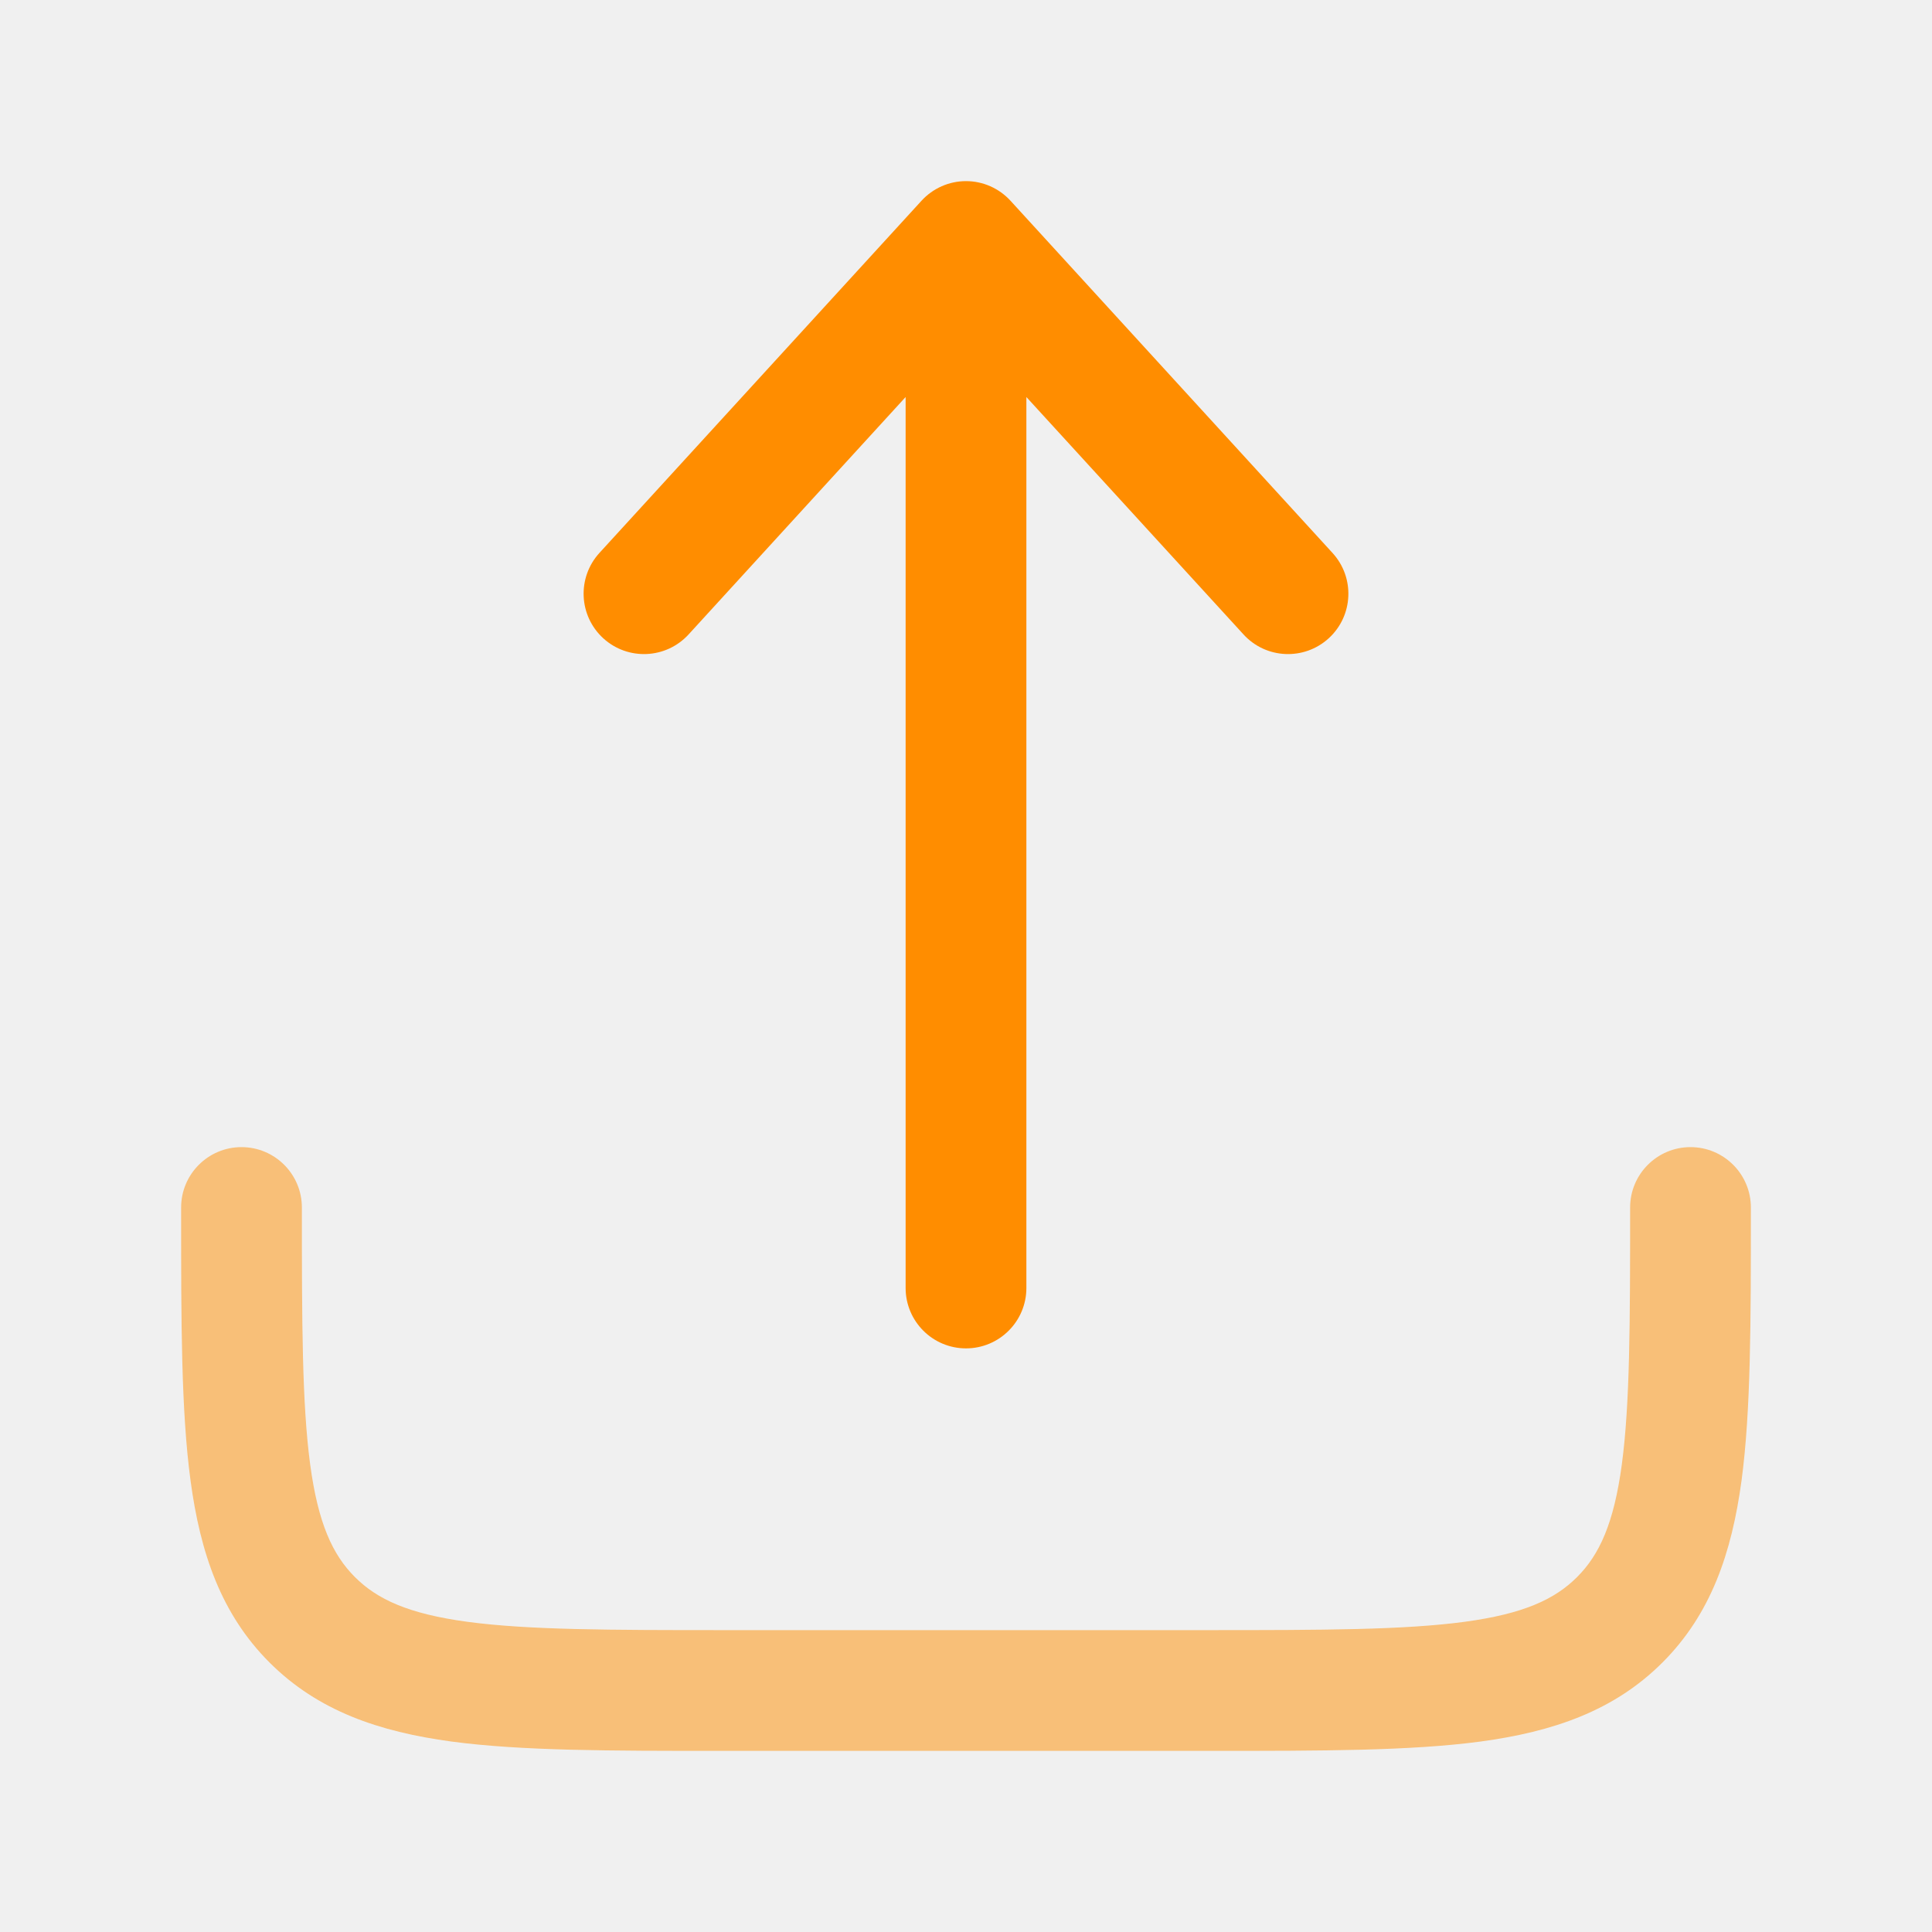
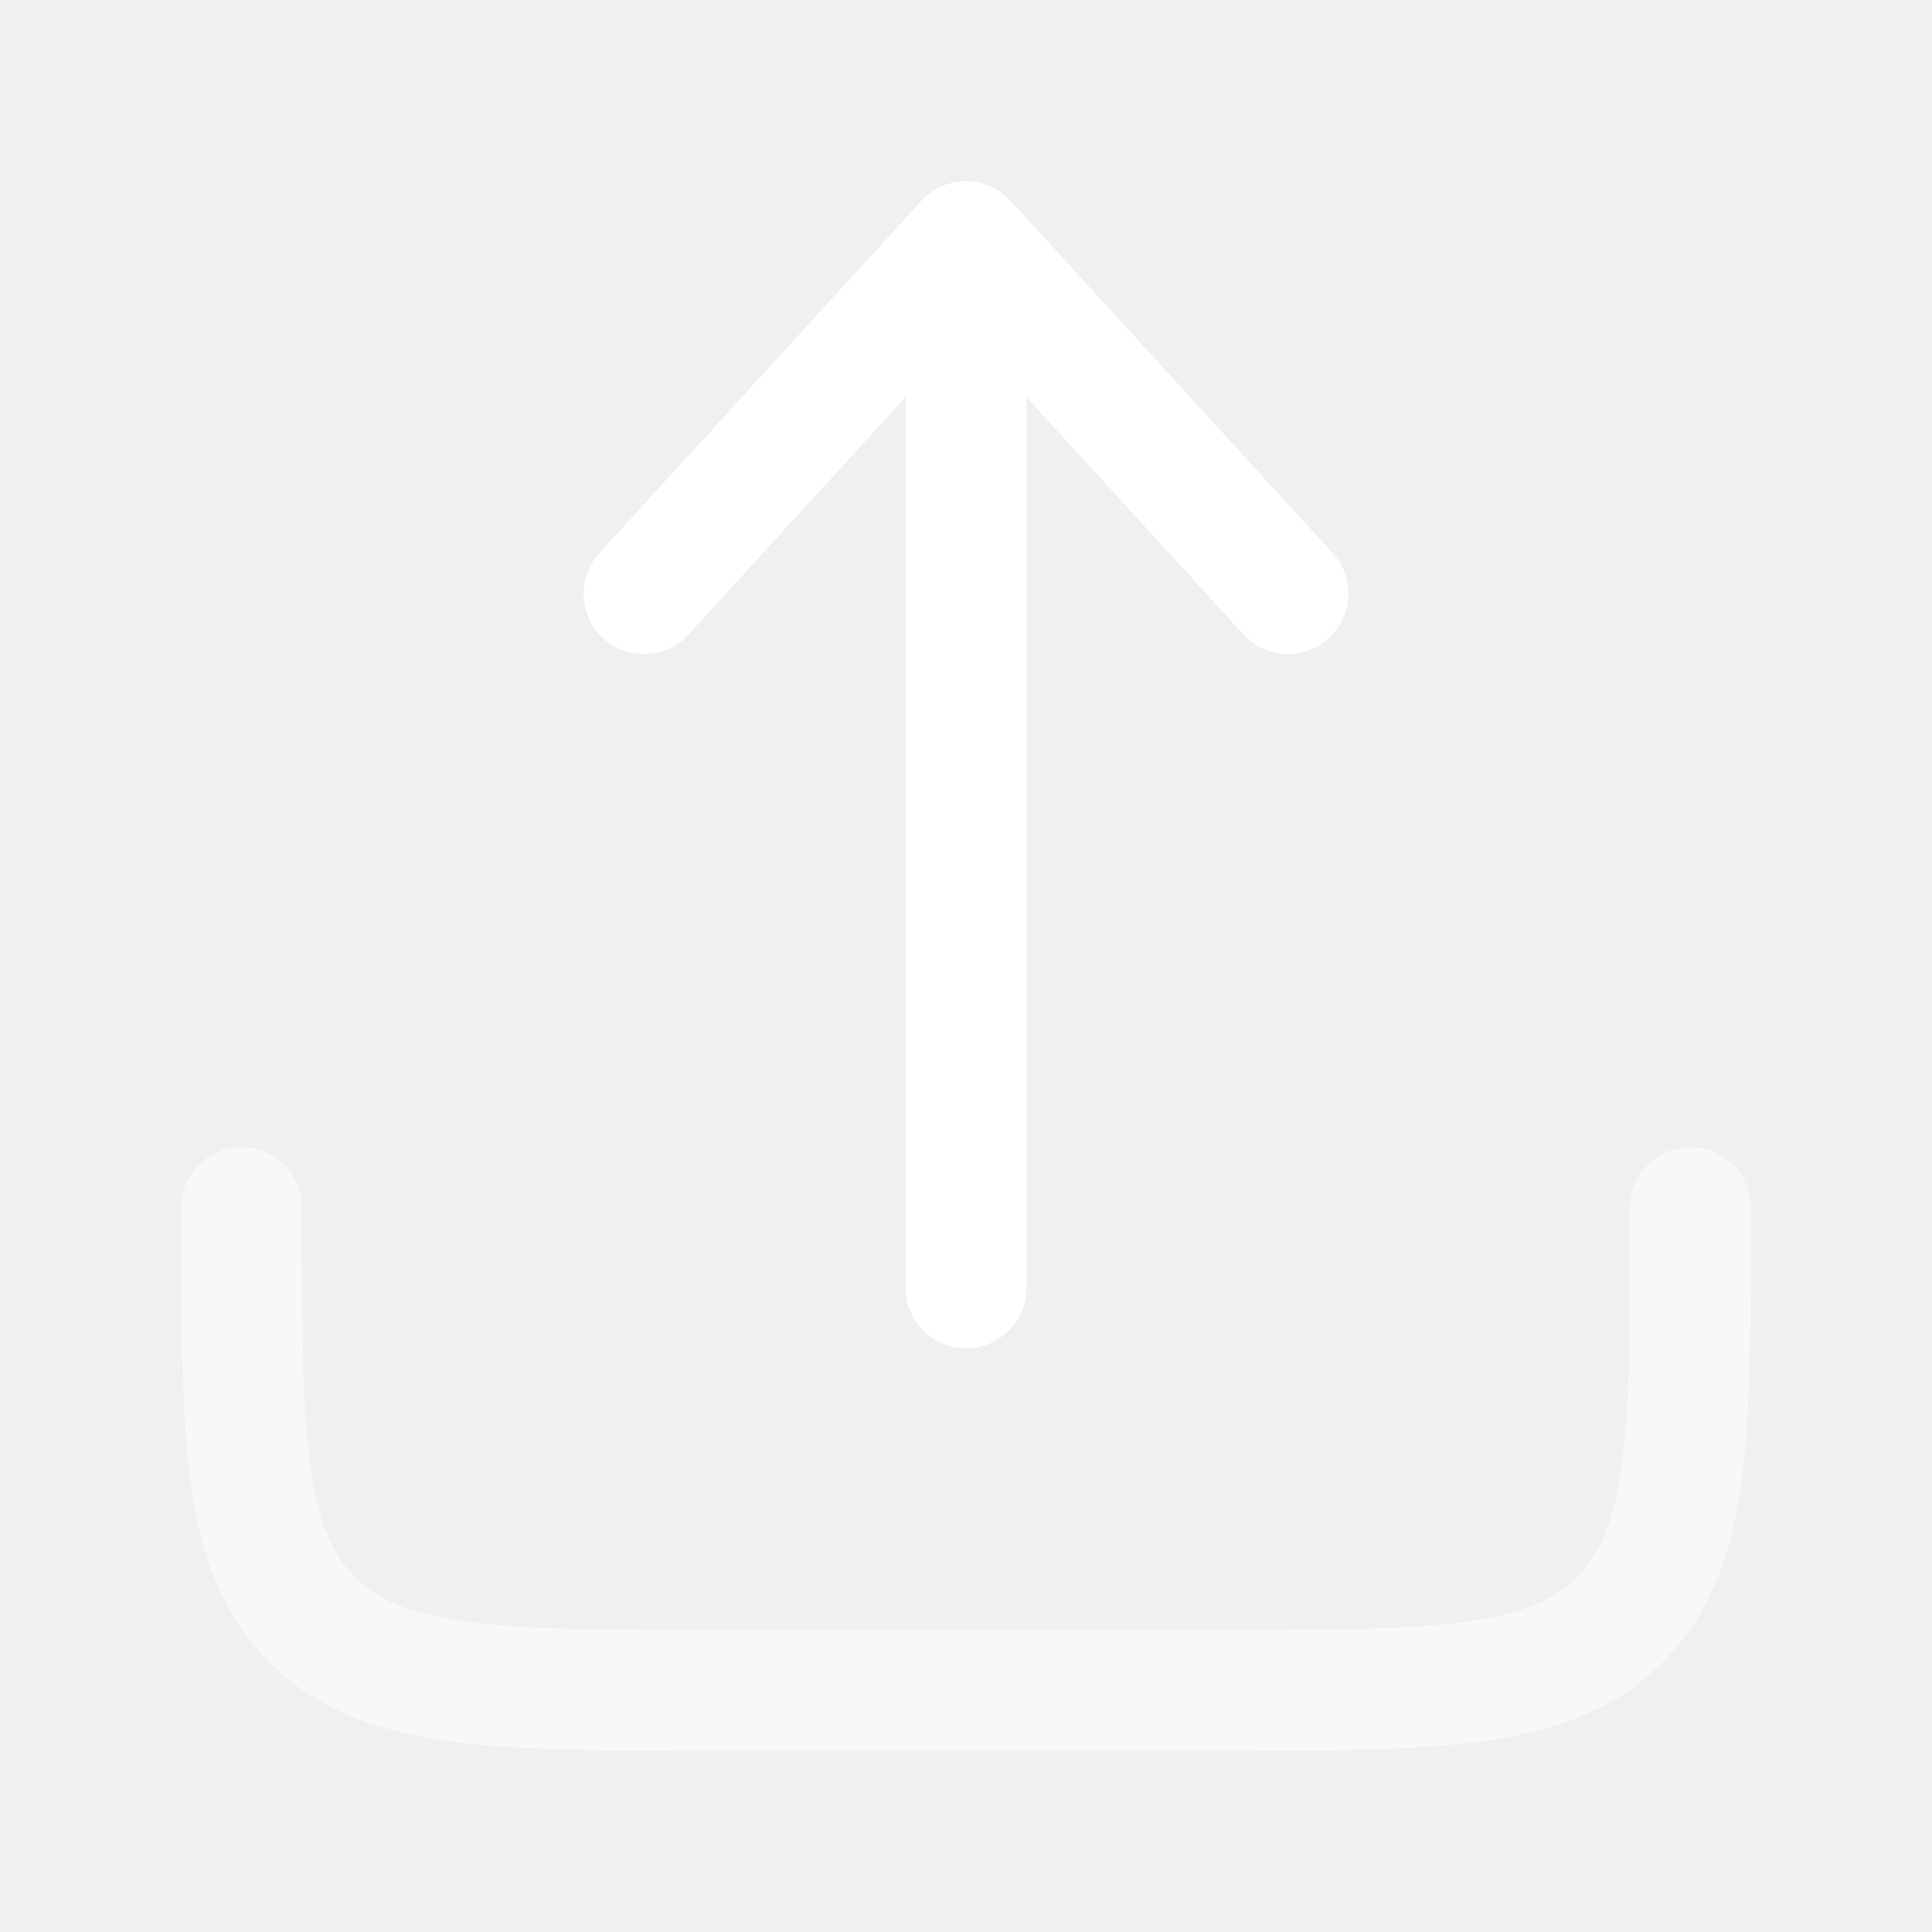
<svg xmlns="http://www.w3.org/2000/svg" width="256px" height="256px" viewBox="0 0 24.00 24.00" fill="none" stroke="#ffffff" stroke-width="0">
  <g id="SVGRepo_bgCarrier" stroke-width="0" />
  <g id="SVGRepo_tracerCarrier" stroke-linecap="round" stroke-linejoin="round" stroke="#CCCCCC" stroke-width="0.288" />
  <g id="SVGRepo_iconCarrier">
-     <path opacity="0.5" fill-rule="evenodd" clip-rule="evenodd" d="M3 14.25C3.414 14.25 3.75 14.586 3.75 15C3.75 16.435 3.752 17.436 3.853 18.192C3.952 18.926 4.132 19.314 4.409 19.591C4.686 19.868 5.074 20.048 5.808 20.147C6.563 20.248 7.565 20.25 9 20.25H15C16.435 20.25 17.436 20.248 18.192 20.147C18.926 20.048 19.314 19.868 19.591 19.591C19.868 19.314 20.048 18.926 20.147 18.192C20.248 17.436 20.25 16.435 20.25 15C20.25 14.586 20.586 14.25 21 14.25C21.414 14.25 21.75 14.586 21.75 15V15.055C21.75 16.422 21.75 17.525 21.634 18.392C21.512 19.292 21.254 20.05 20.652 20.652C20.05 21.254 19.292 21.512 18.392 21.634C17.525 21.75 16.422 21.75 15.055 21.75H8.945C7.578 21.75 6.475 21.75 5.608 21.634C4.708 21.512 3.95 21.254 3.348 20.652C2.746 20.05 2.488 19.292 2.367 18.392C2.25 17.525 2.25 16.422 2.25 15.055C2.25 15.037 2.25 15.018 2.25 15C2.25 14.586 2.586 14.25 3 14.25Z" fill="#ff8d00" />
-     <path fill-rule="evenodd" clip-rule="evenodd" d="M12 2.25C12.211 2.25 12.411 2.339 12.553 2.494L16.553 6.869C16.833 7.175 16.812 7.649 16.506 7.929C16.2 8.208 15.726 8.187 15.447 7.881L12.75 4.932V16C12.75 16.414 12.414 16.75 12 16.75C11.586 16.75 11.25 16.414 11.25 16V4.932L8.554 7.881C8.274 8.187 7.8 8.208 7.494 7.929C7.188 7.649 7.167 7.175 7.446 6.869L11.447 2.494C11.589 2.339 11.789 2.25 12 2.25Z" fill="#ff8d00" />
+     <path opacity="0.5" fill-rule="evenodd" clip-rule="evenodd" d="M3 14.25C3.414 14.25 3.75 14.586 3.75 15C3.75 16.435 3.752 17.436 3.853 18.192C3.952 18.926 4.132 19.314 4.409 19.591C4.686 19.868 5.074 20.048 5.808 20.147C6.563 20.248 7.565 20.25 9 20.25H15C16.435 20.25 17.436 20.248 18.192 20.147C18.926 20.048 19.314 19.868 19.591 19.591C19.868 19.314 20.048 18.926 20.147 18.192C20.248 17.436 20.25 16.435 20.25 15C20.25 14.586 20.586 14.25 21 14.25C21.414 14.25 21.75 14.586 21.75 15V15.055C21.75 16.422 21.75 17.525 21.634 18.392C21.512 19.292 21.254 20.05 20.652 20.652C20.05 21.254 19.292 21.512 18.392 21.634C17.525 21.75 16.422 21.75 15.055 21.75H8.945C7.578 21.75 6.475 21.75 5.608 21.634C4.708 21.512 3.95 21.254 3.348 20.652C2.746 20.05 2.488 19.292 2.367 18.392C2.25 17.525 2.25 16.422 2.25 15.055C2.25 15.037 2.25 15.018 2.25 15C2.25 14.586 2.586 14.25 3 14.25Z" fill="#fff" />
+     <path fill-rule="evenodd" clip-rule="evenodd" d="M12 2.25C12.211 2.25 12.411 2.339 12.553 2.494L16.553 6.869C16.833 7.175 16.812 7.649 16.506 7.929C16.2 8.208 15.726 8.187 15.447 7.881L12.75 4.932V16C12.75 16.414 12.414 16.75 12 16.75C11.586 16.75 11.25 16.414 11.25 16V4.932L8.554 7.881C8.274 8.187 7.8 8.208 7.494 7.929C7.188 7.649 7.167 7.175 7.446 6.869L11.447 2.494C11.589 2.339 11.789 2.25 12 2.25Z" fill="#fff" />
  </g>
</svg>
